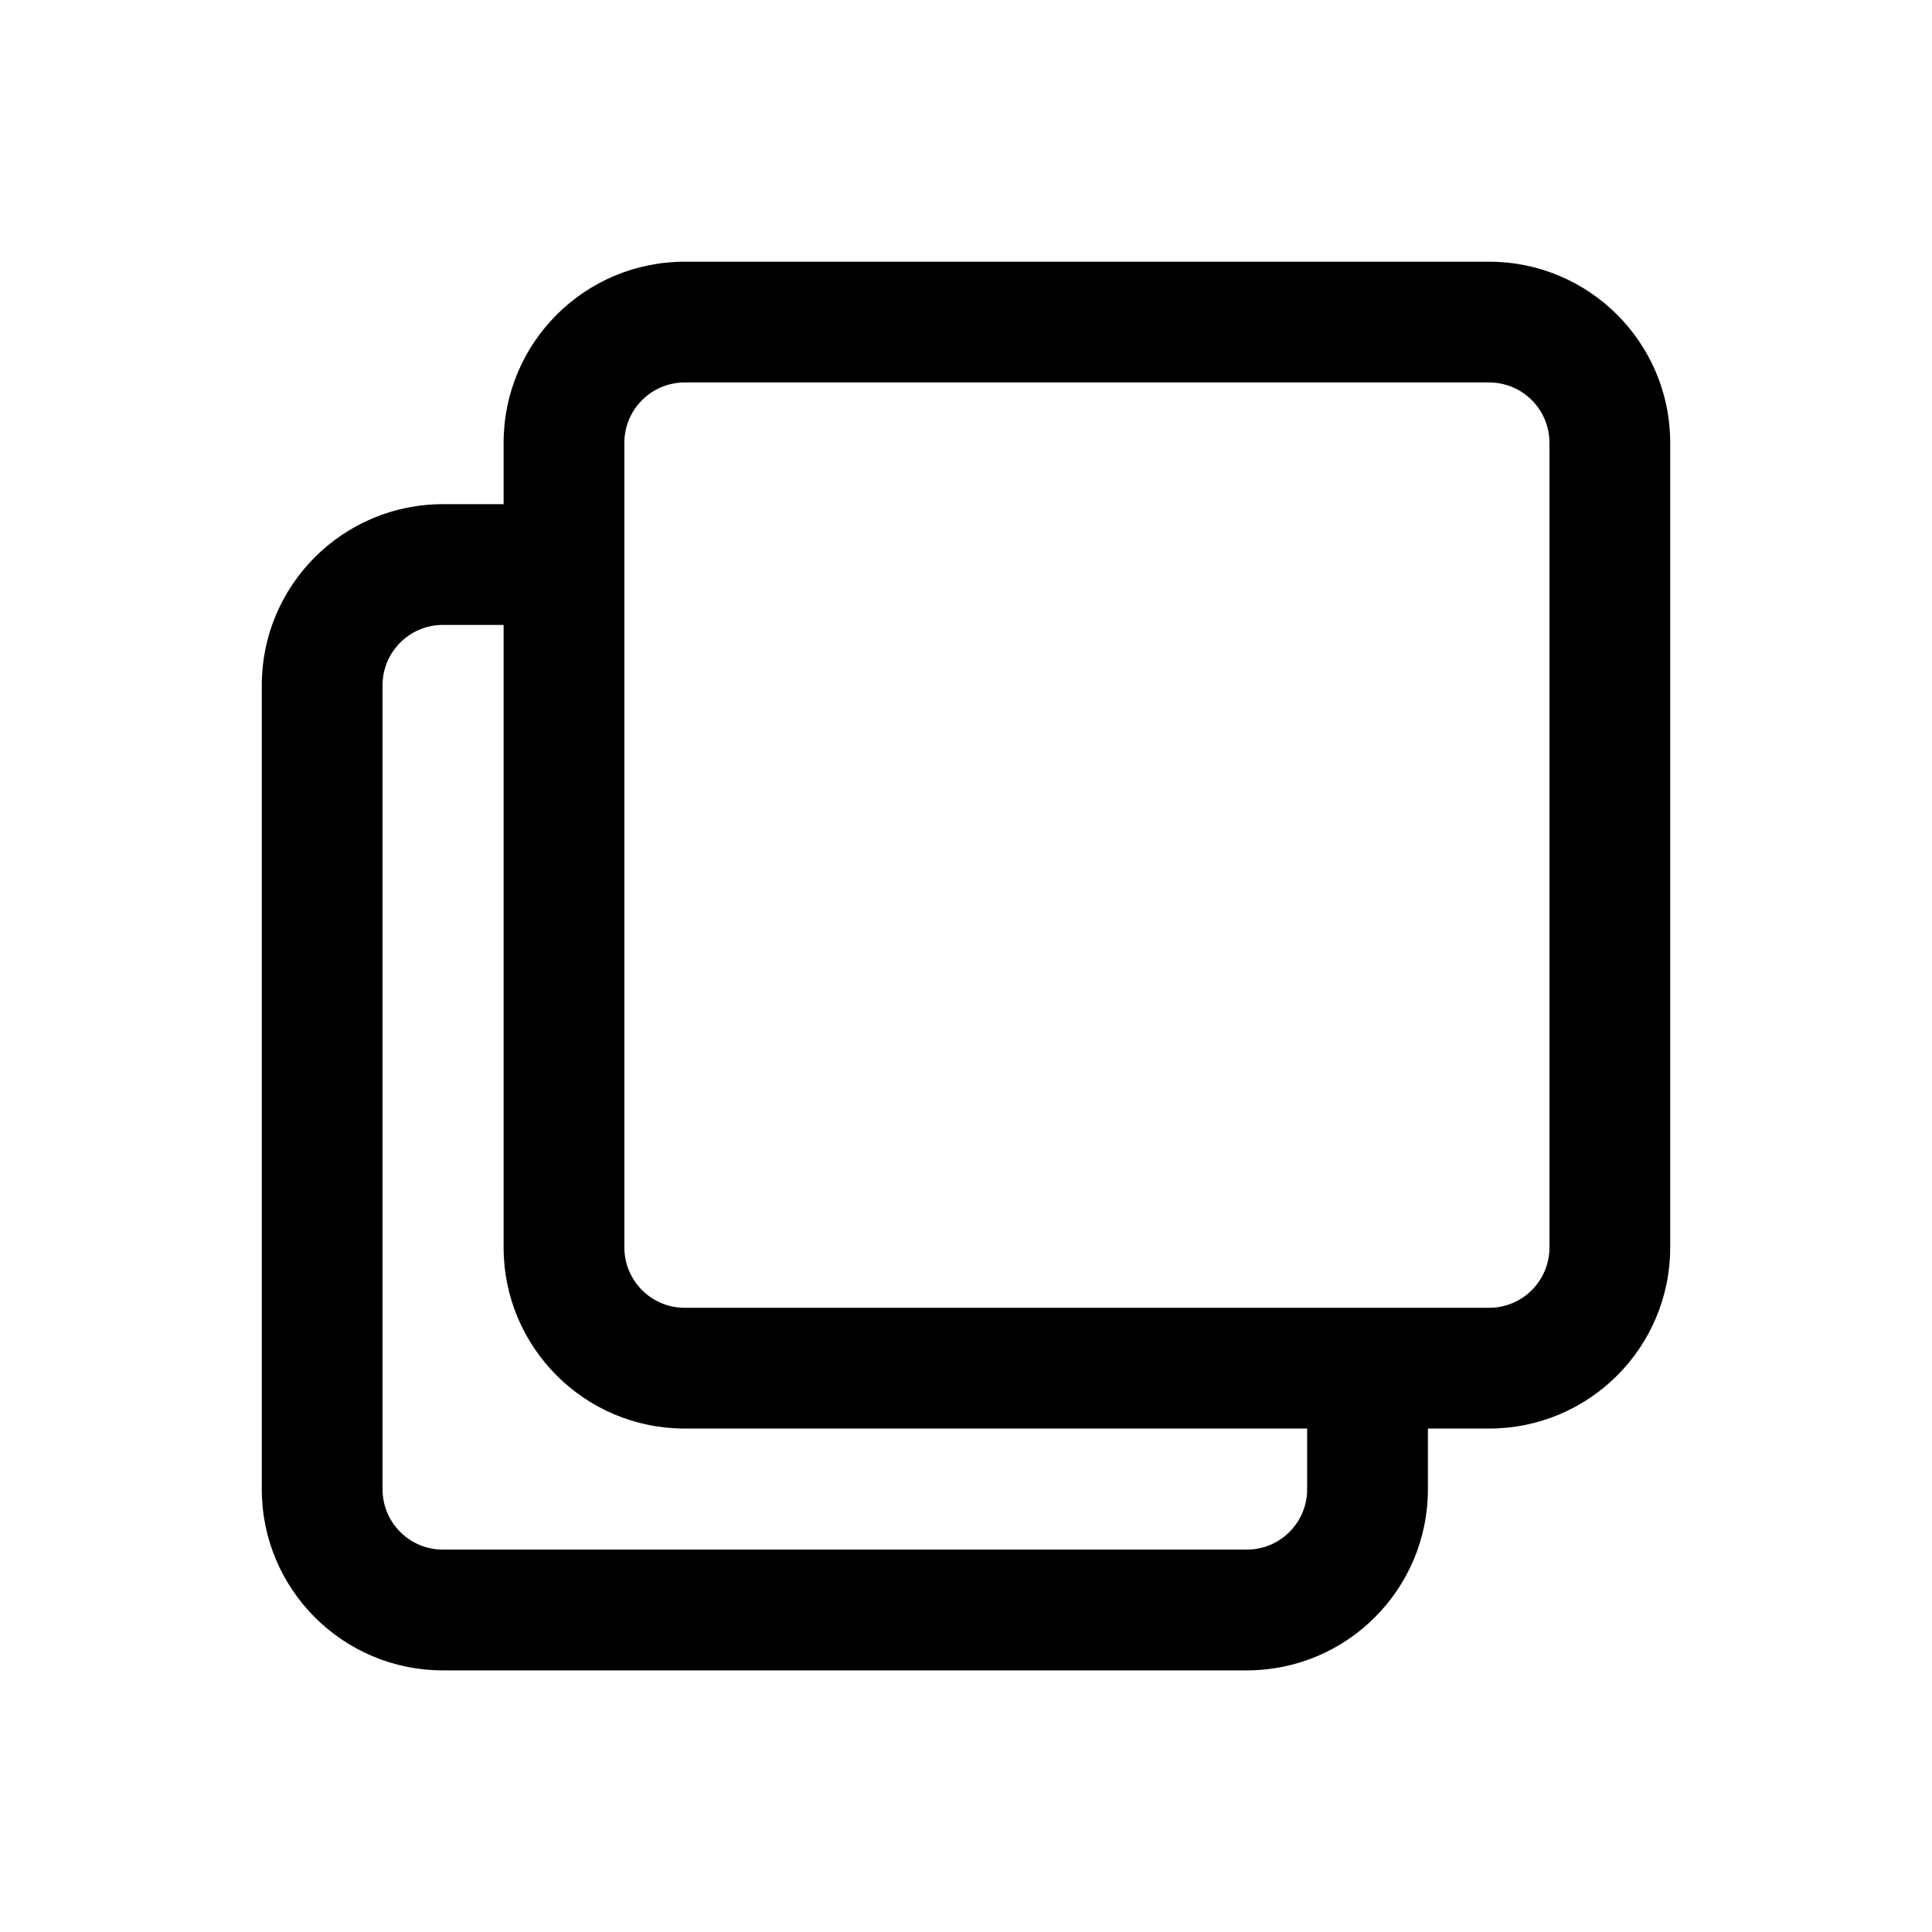
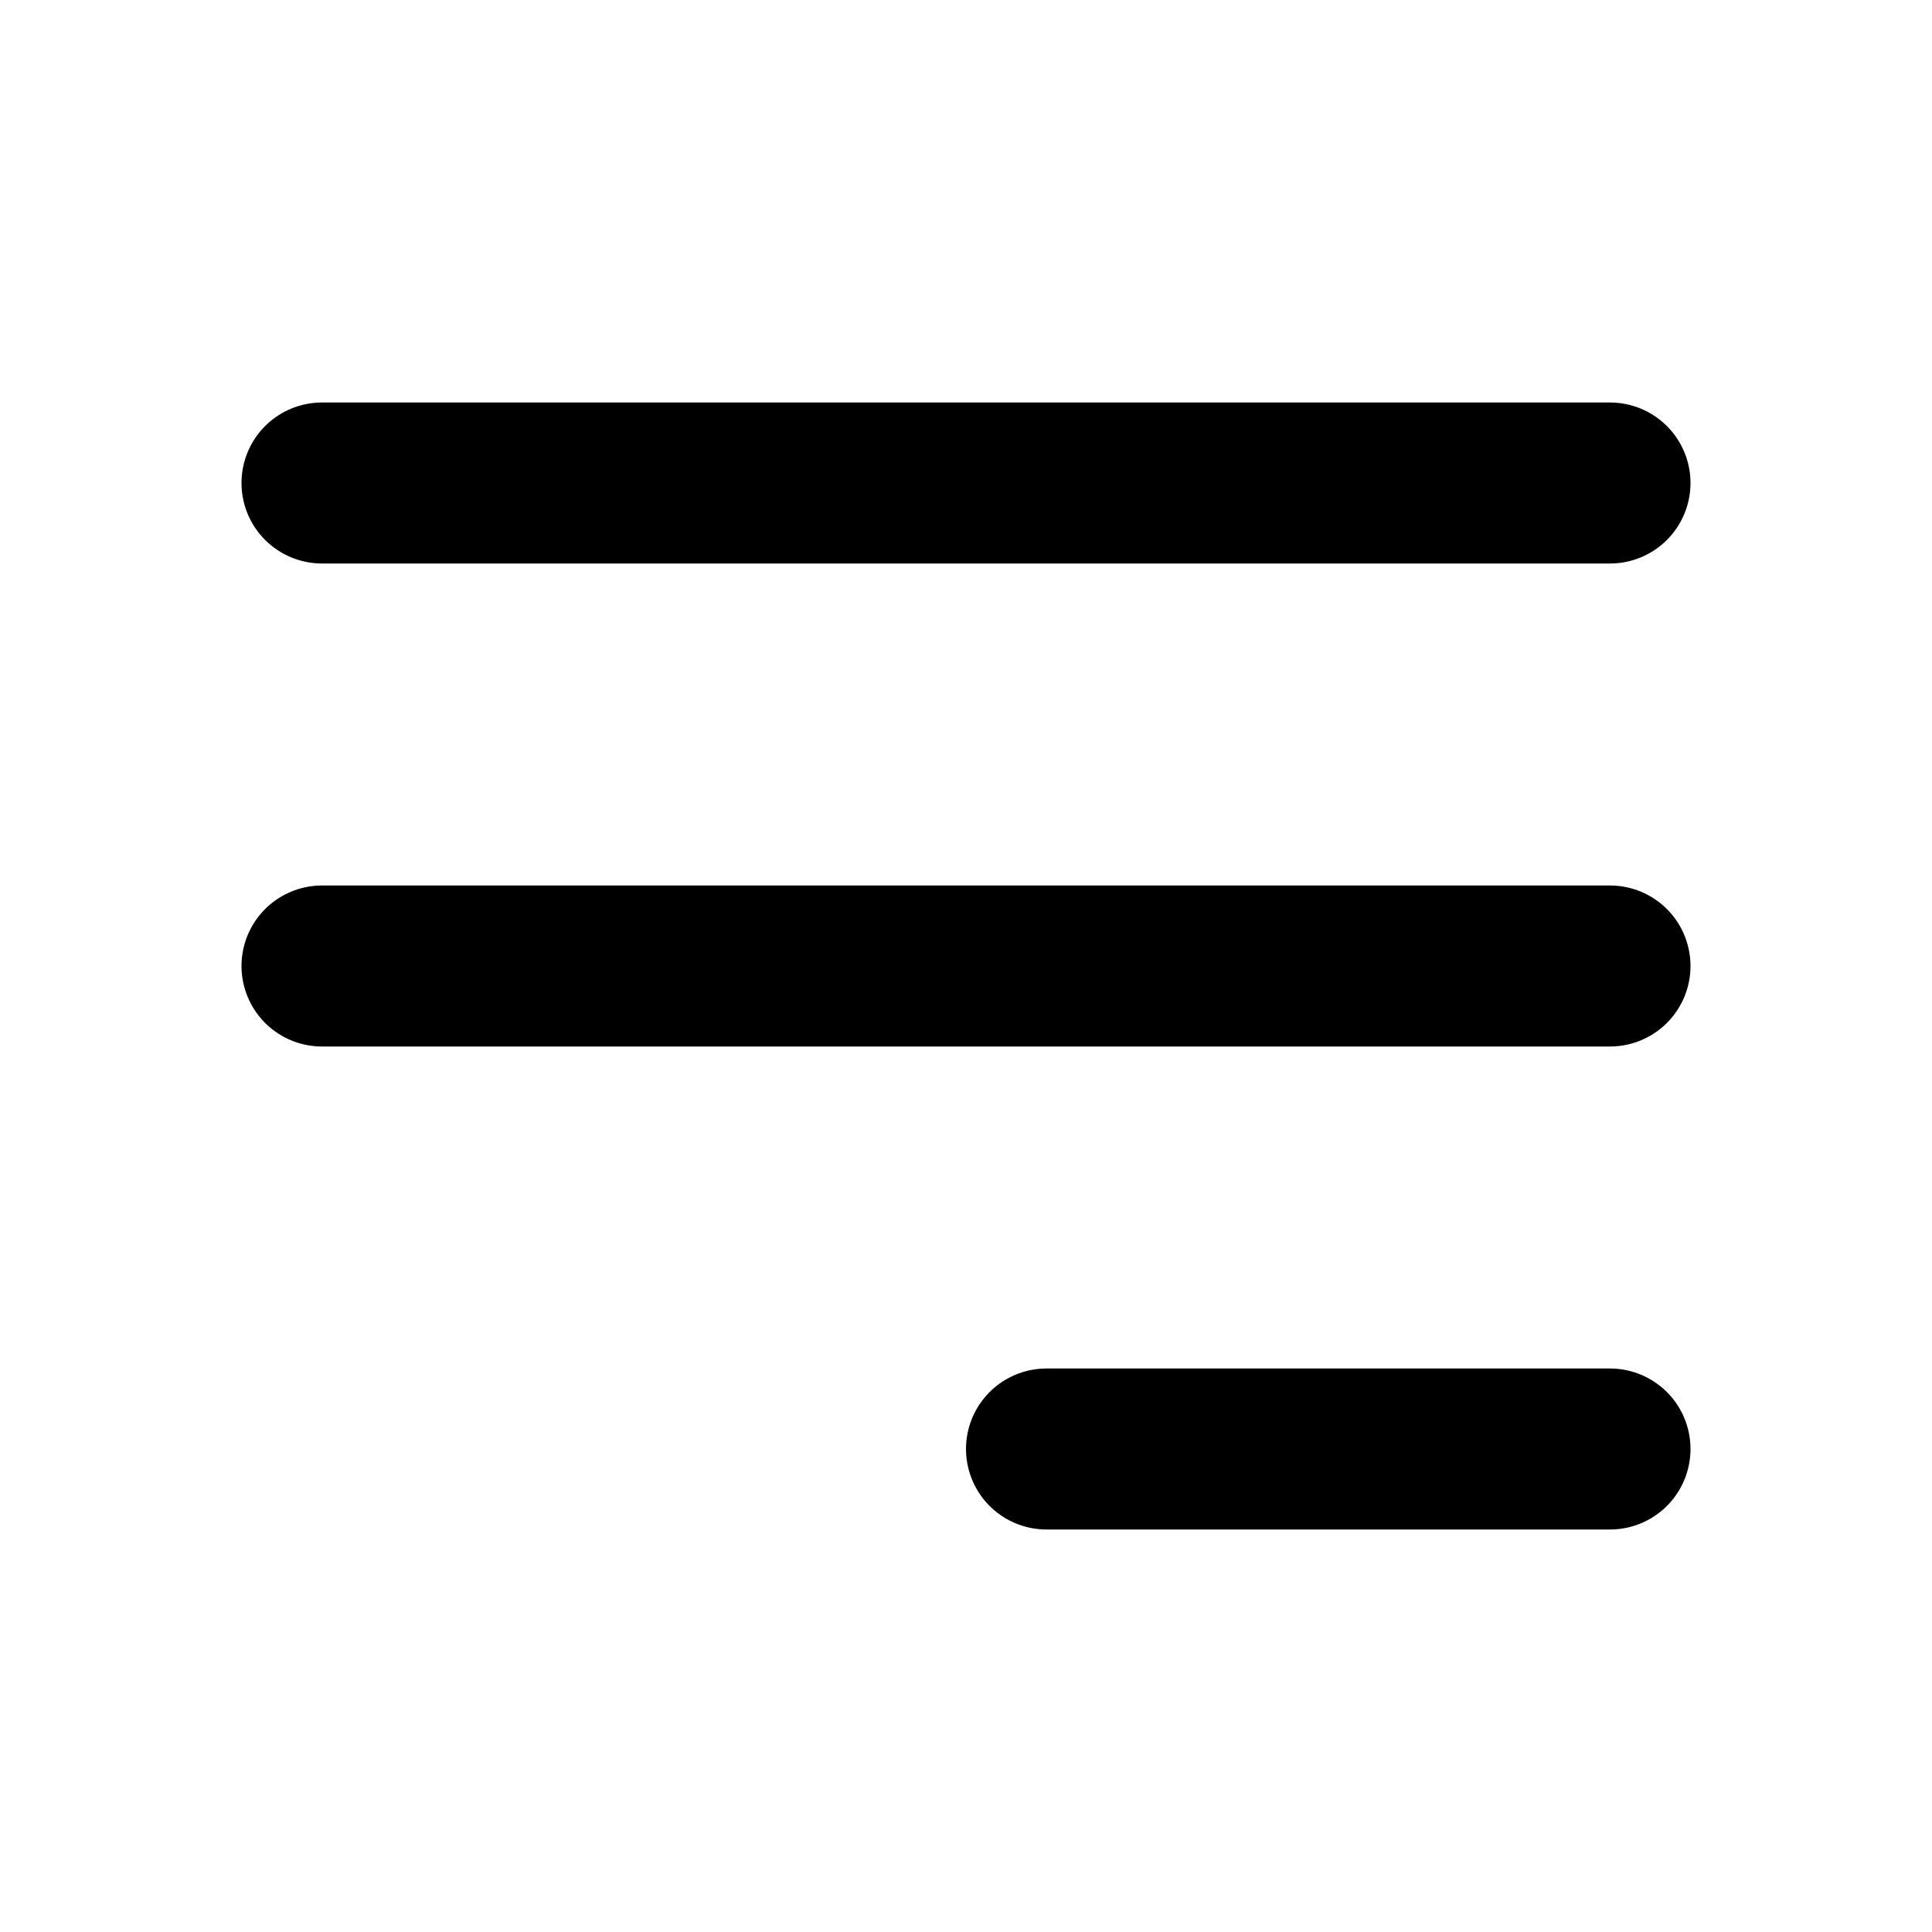
- <svg xmlns="http://www.w3.org/2000/svg" width="24" height="24" viewBox="0 0 24 24" fill="#364153" class="menu-item-icon-inactive">
-   <path fill-rule="evenodd" clip-rule="evenodd" d="M7.756 5.501C7.756 5.087 8.092 4.751 8.506 4.751H18.498C18.913 4.751 19.248 5.087 19.248 5.501L19.248 15.496C19.248 15.91 18.913 16.246 18.498 16.246H8.506C8.092 16.246 7.756 15.91 7.756 15.496V5.501ZM8.506 3.251C7.263 3.251 6.256 4.258 6.256 5.501V6.263H5.502C4.259 6.263 3.252 7.271 3.252 8.513V18.5C3.252 19.742 4.259 20.75 5.502 20.75H15.488C16.731 20.75 17.738 19.742 17.738 18.5L17.738 17.746H18.498C19.741 17.746 20.748 16.738 20.748 15.496L20.748 5.501C20.748 4.258 19.741 3.251 18.498 3.251H8.506ZM16.238 17.746H8.506C7.263 17.746 6.256 16.738 6.256 15.496V7.763H5.502C5.088 7.763 4.752 8.099 4.752 8.513V18.5C4.752 18.914 5.088 19.25 5.502 19.25H15.488C15.902 19.25 16.238 18.914 16.238 18.5L16.238 17.746Z" fill="currentColor" />
+ <svg xmlns="http://www.w3.org/2000/svg" fill="none" stroke="currentColor" viewBox="0 0 24 24">
+   <path stroke-linecap="round" stroke-linejoin="round" stroke-width="2" d="M4 6h16M4 12h16m-7 6h7" />
</svg>
